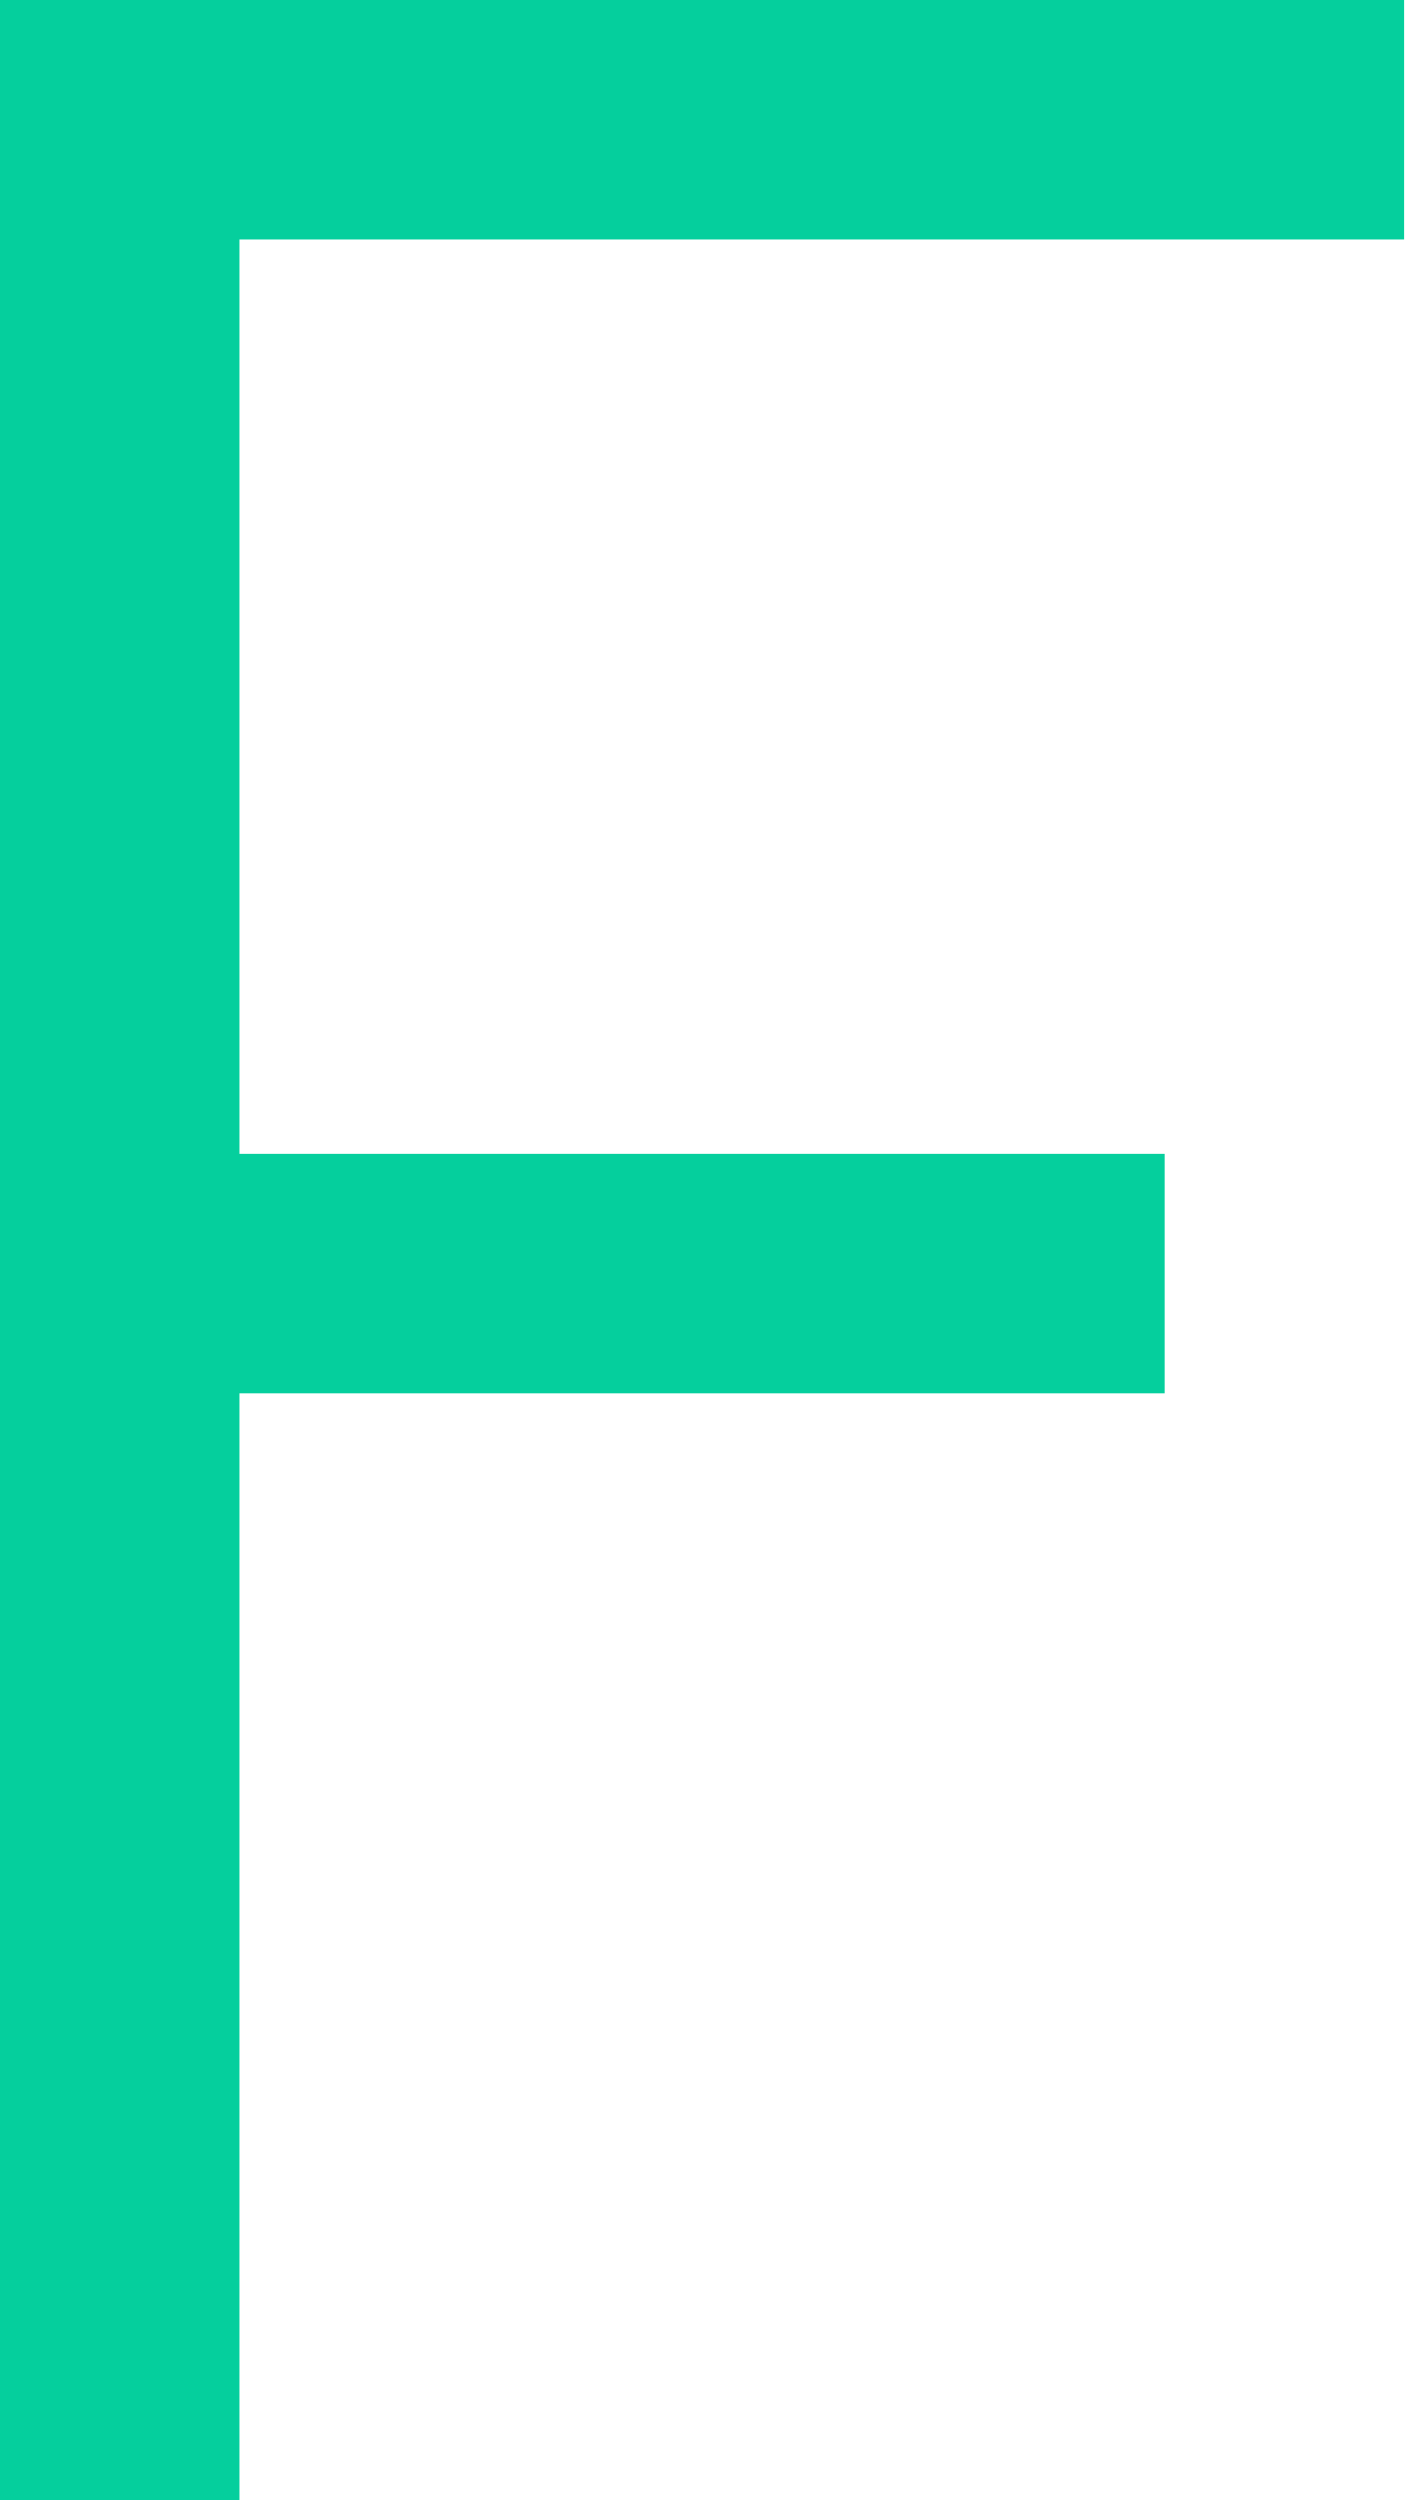
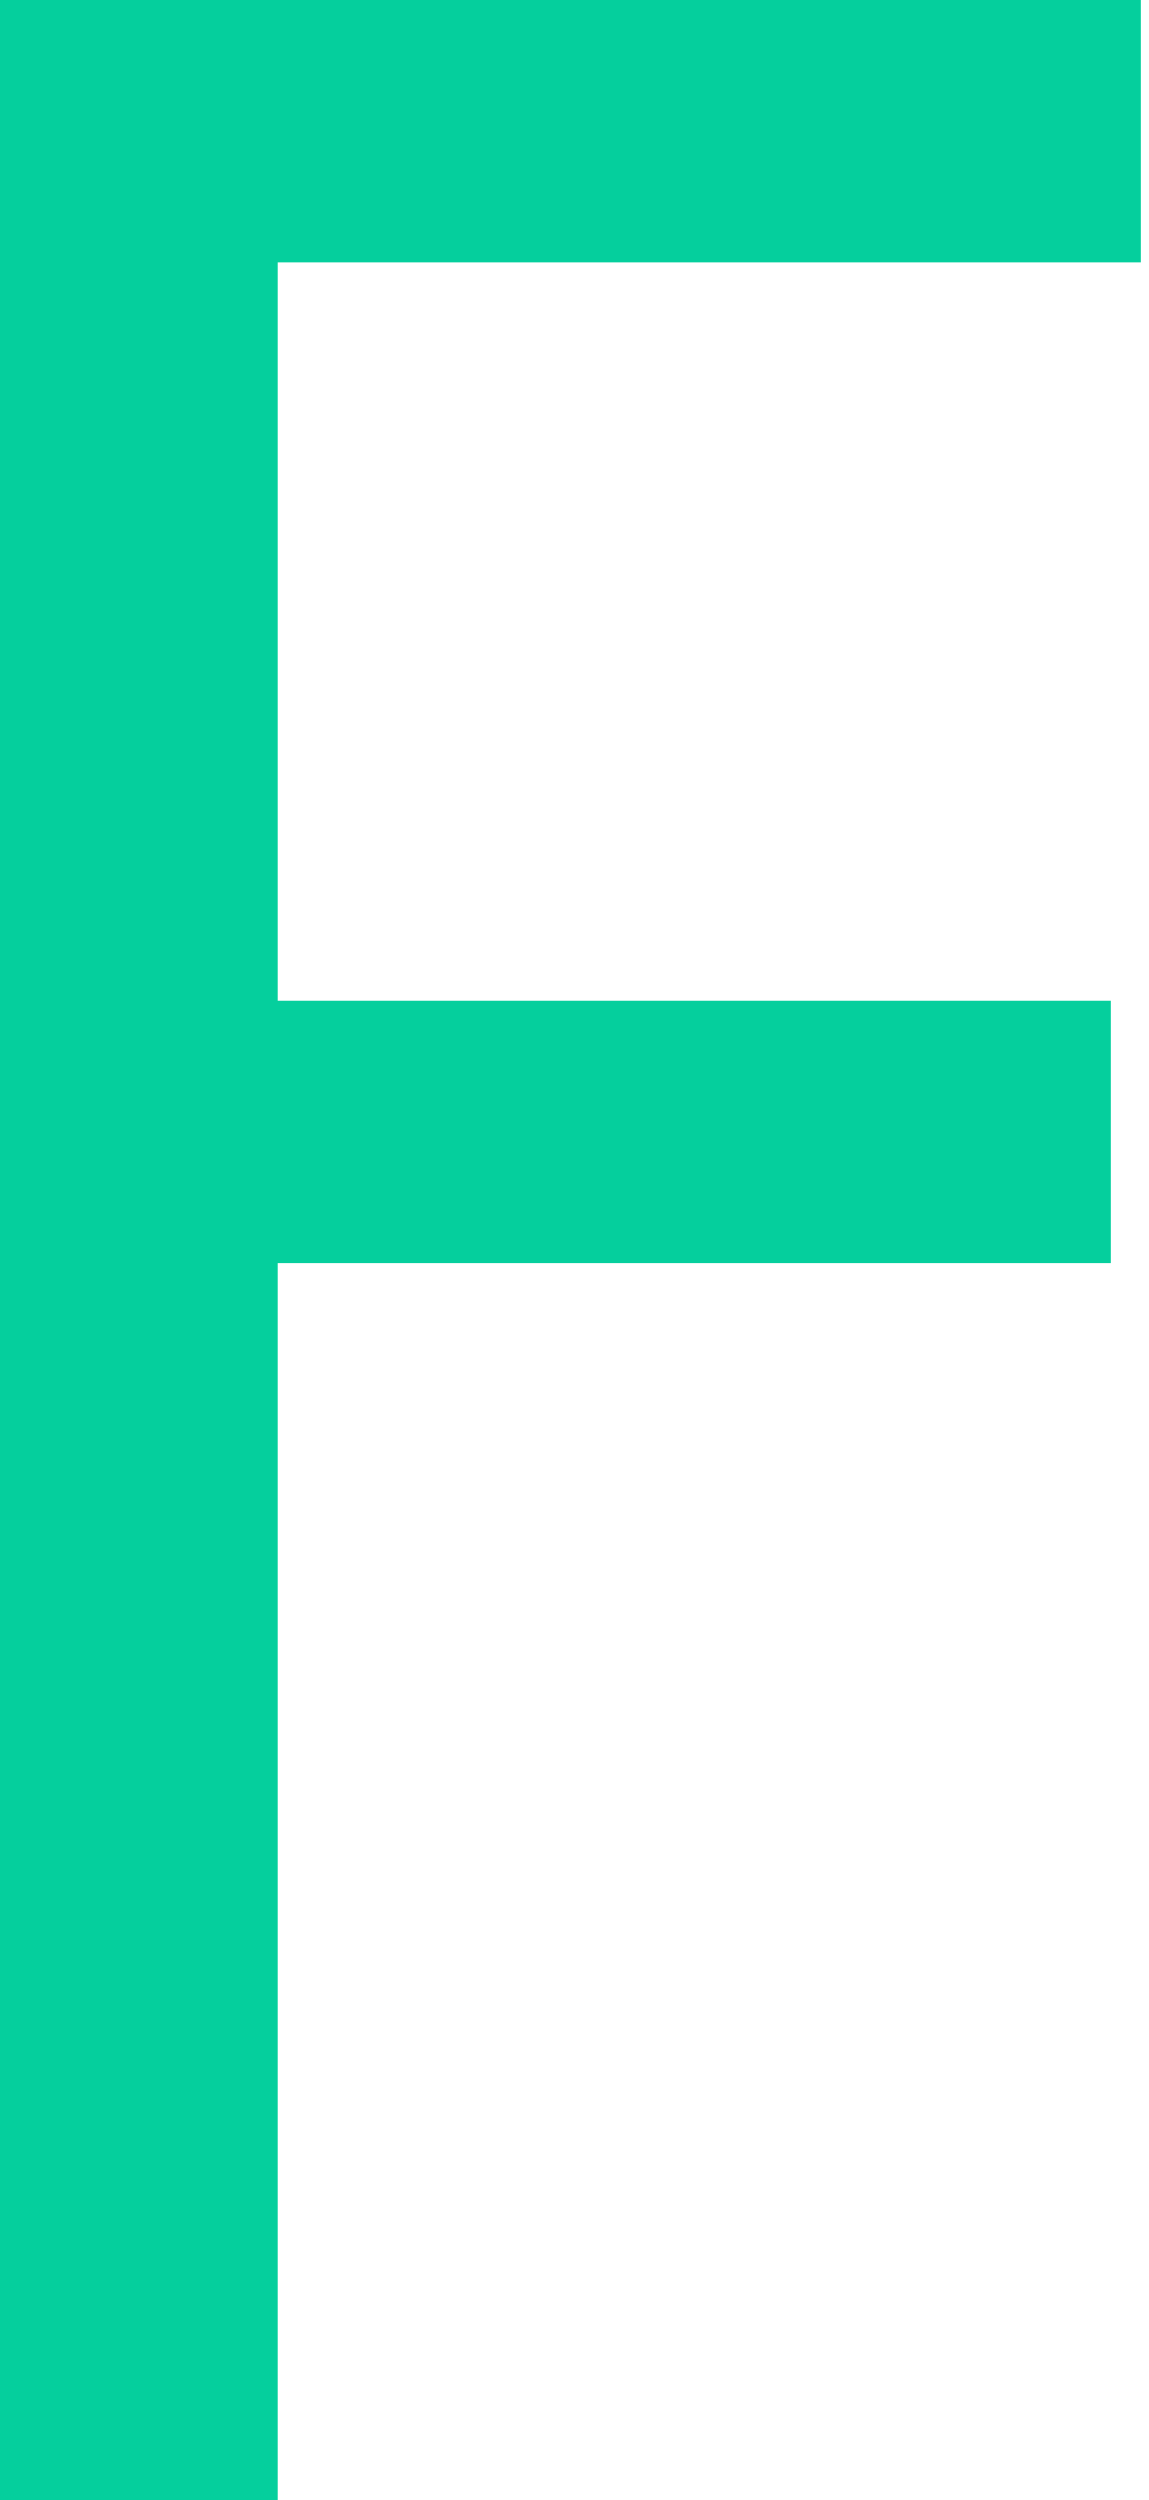
- <svg xmlns="http://www.w3.org/2000/svg" width="82px" height="146px" viewBox="0 0 82 146" version="1.1">
+ <svg xmlns="http://www.w3.org/2000/svg" width="62px" height="135px" viewBox="0 0 62 135" version="1.1">
  <g id="Page-1" stroke="none" stroke-width="1" fill="none" fill-rule="evenodd">
-     <polygon id="Path" fill="#05CF9D" points="0 0 0 146 13.984 146 13.984 81.37 68.016 81.37 68.016 67.385 13.984 67.385 13.984 13.985 82 13.985 82 0" />
+     <polygon id="Fill-4" fill="#05CF9D" points="0 0 0 135 14.996 135 14.996 68.208 59.984 68.208 59.984 54.04 14.996 54.04 14.996 14.168 61.605 14.168 61.605 0" />
  </g>
</svg>
